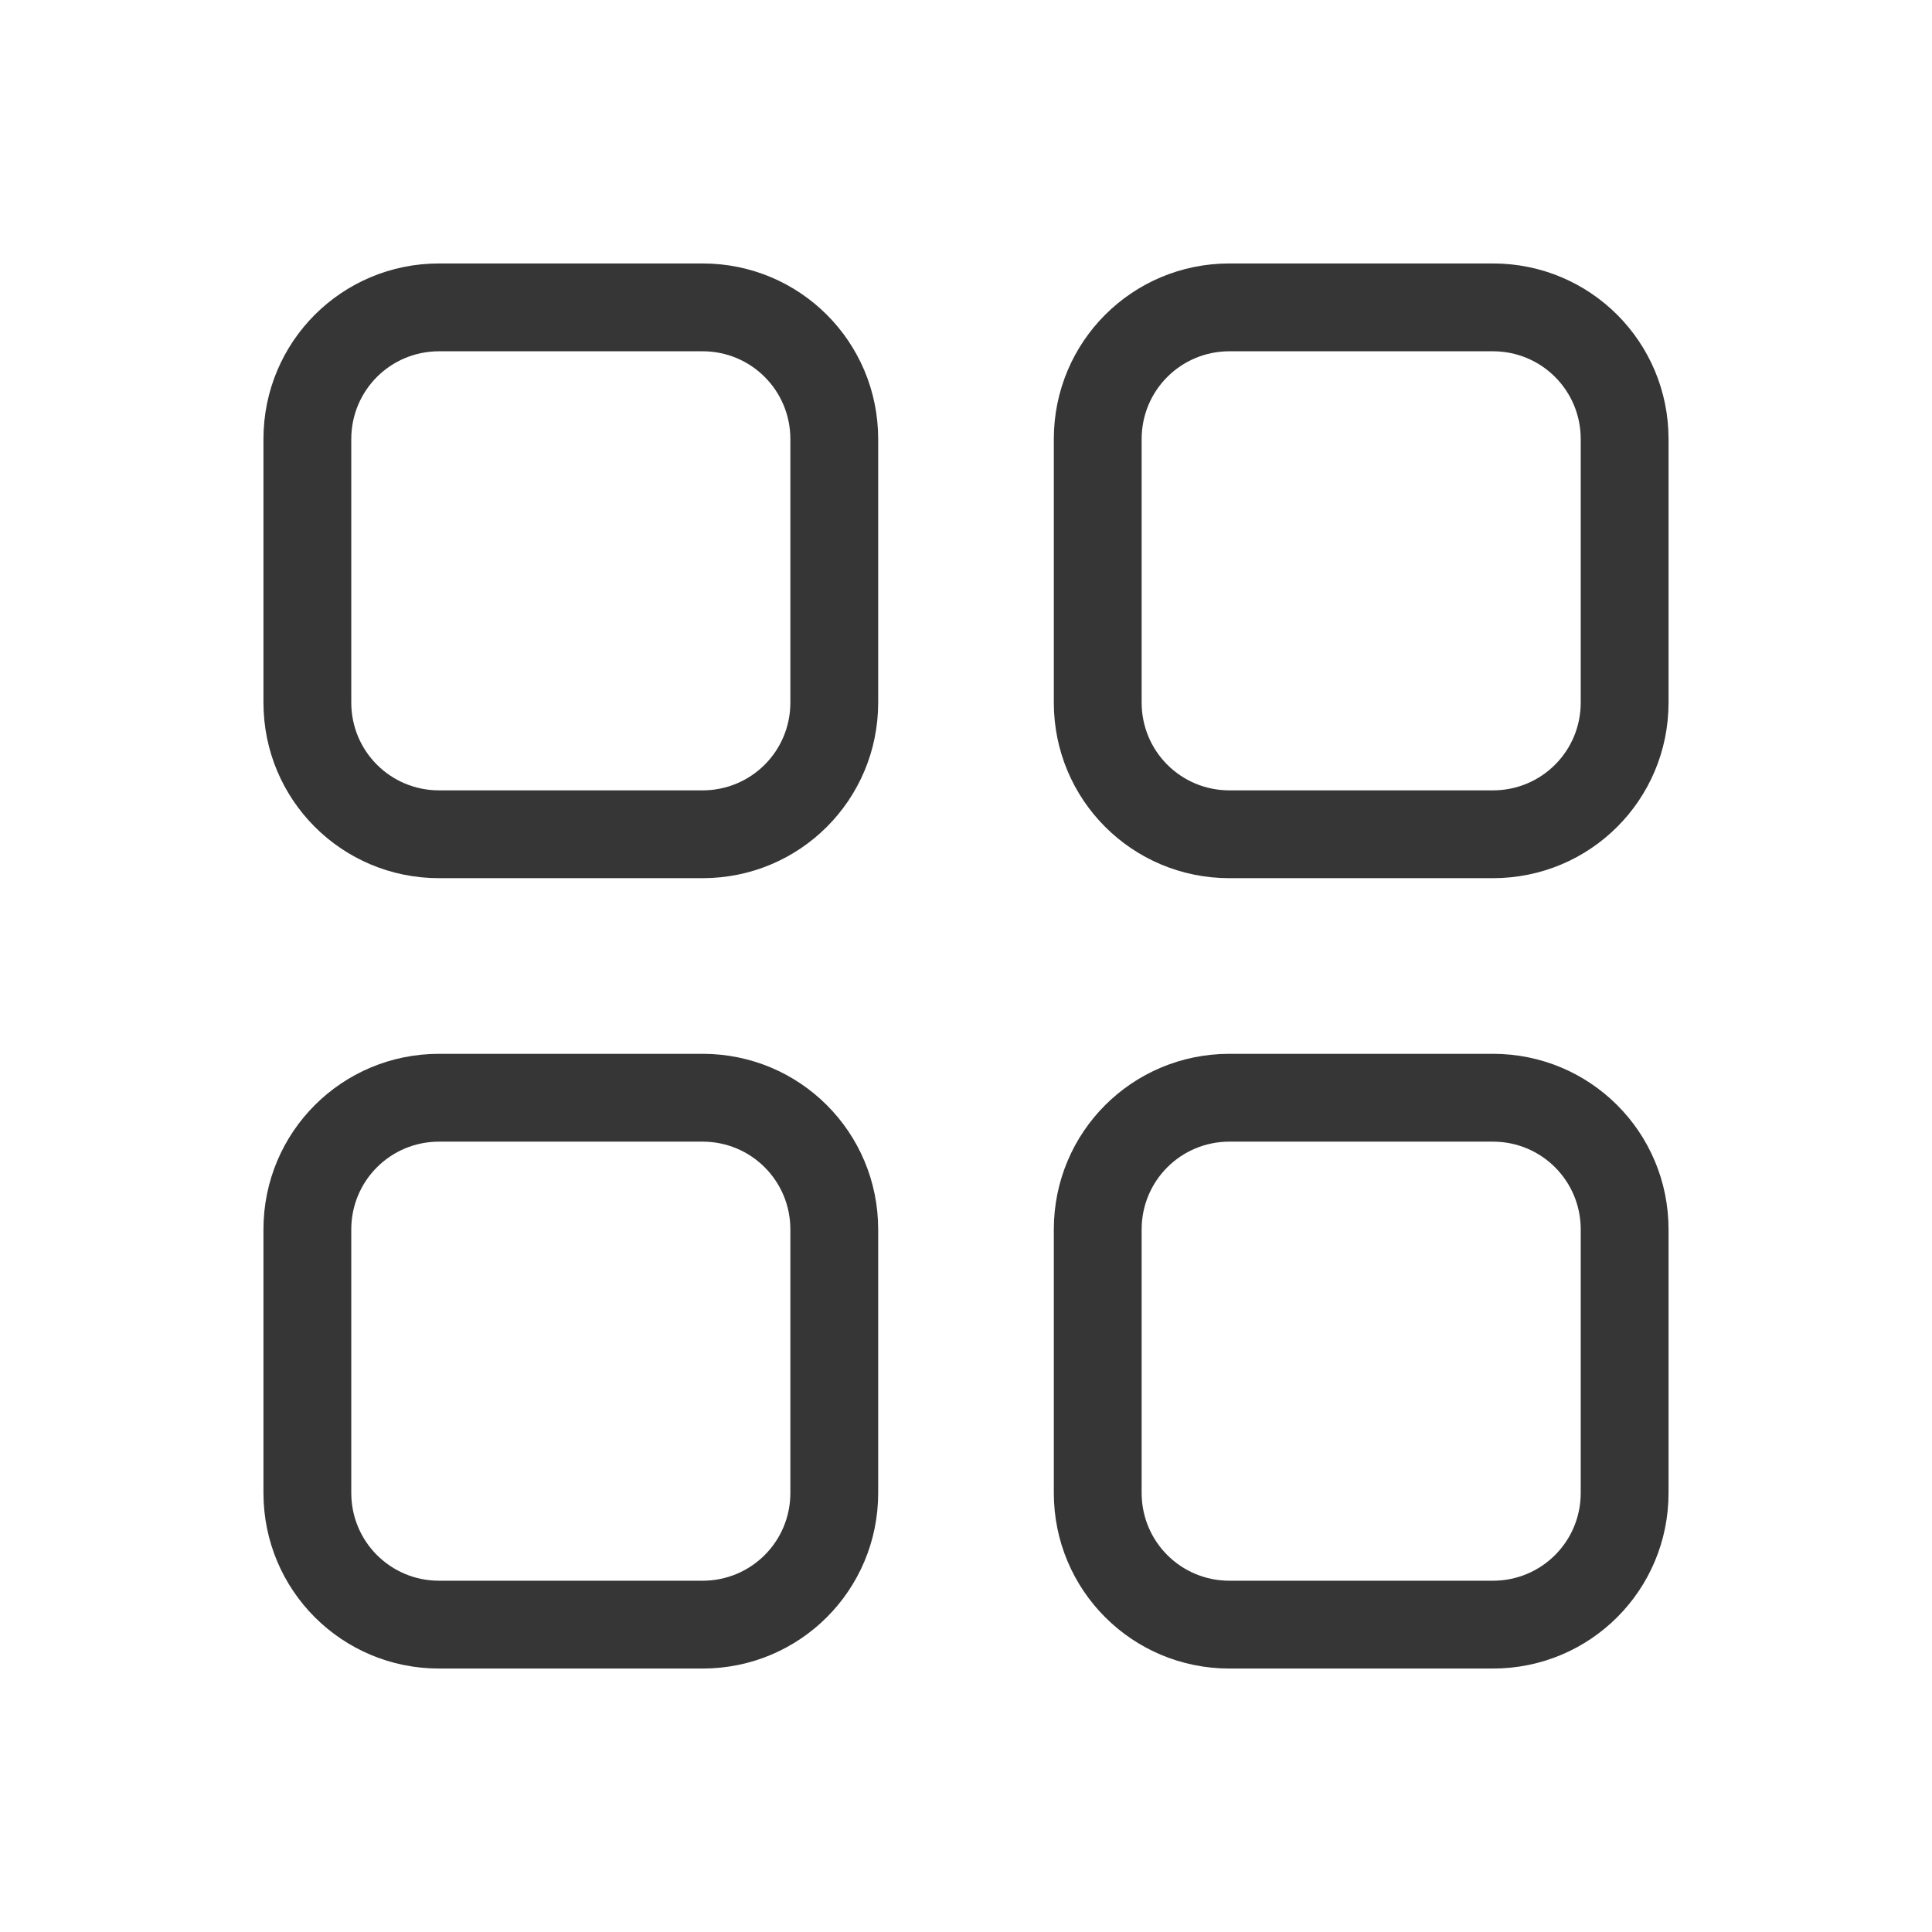
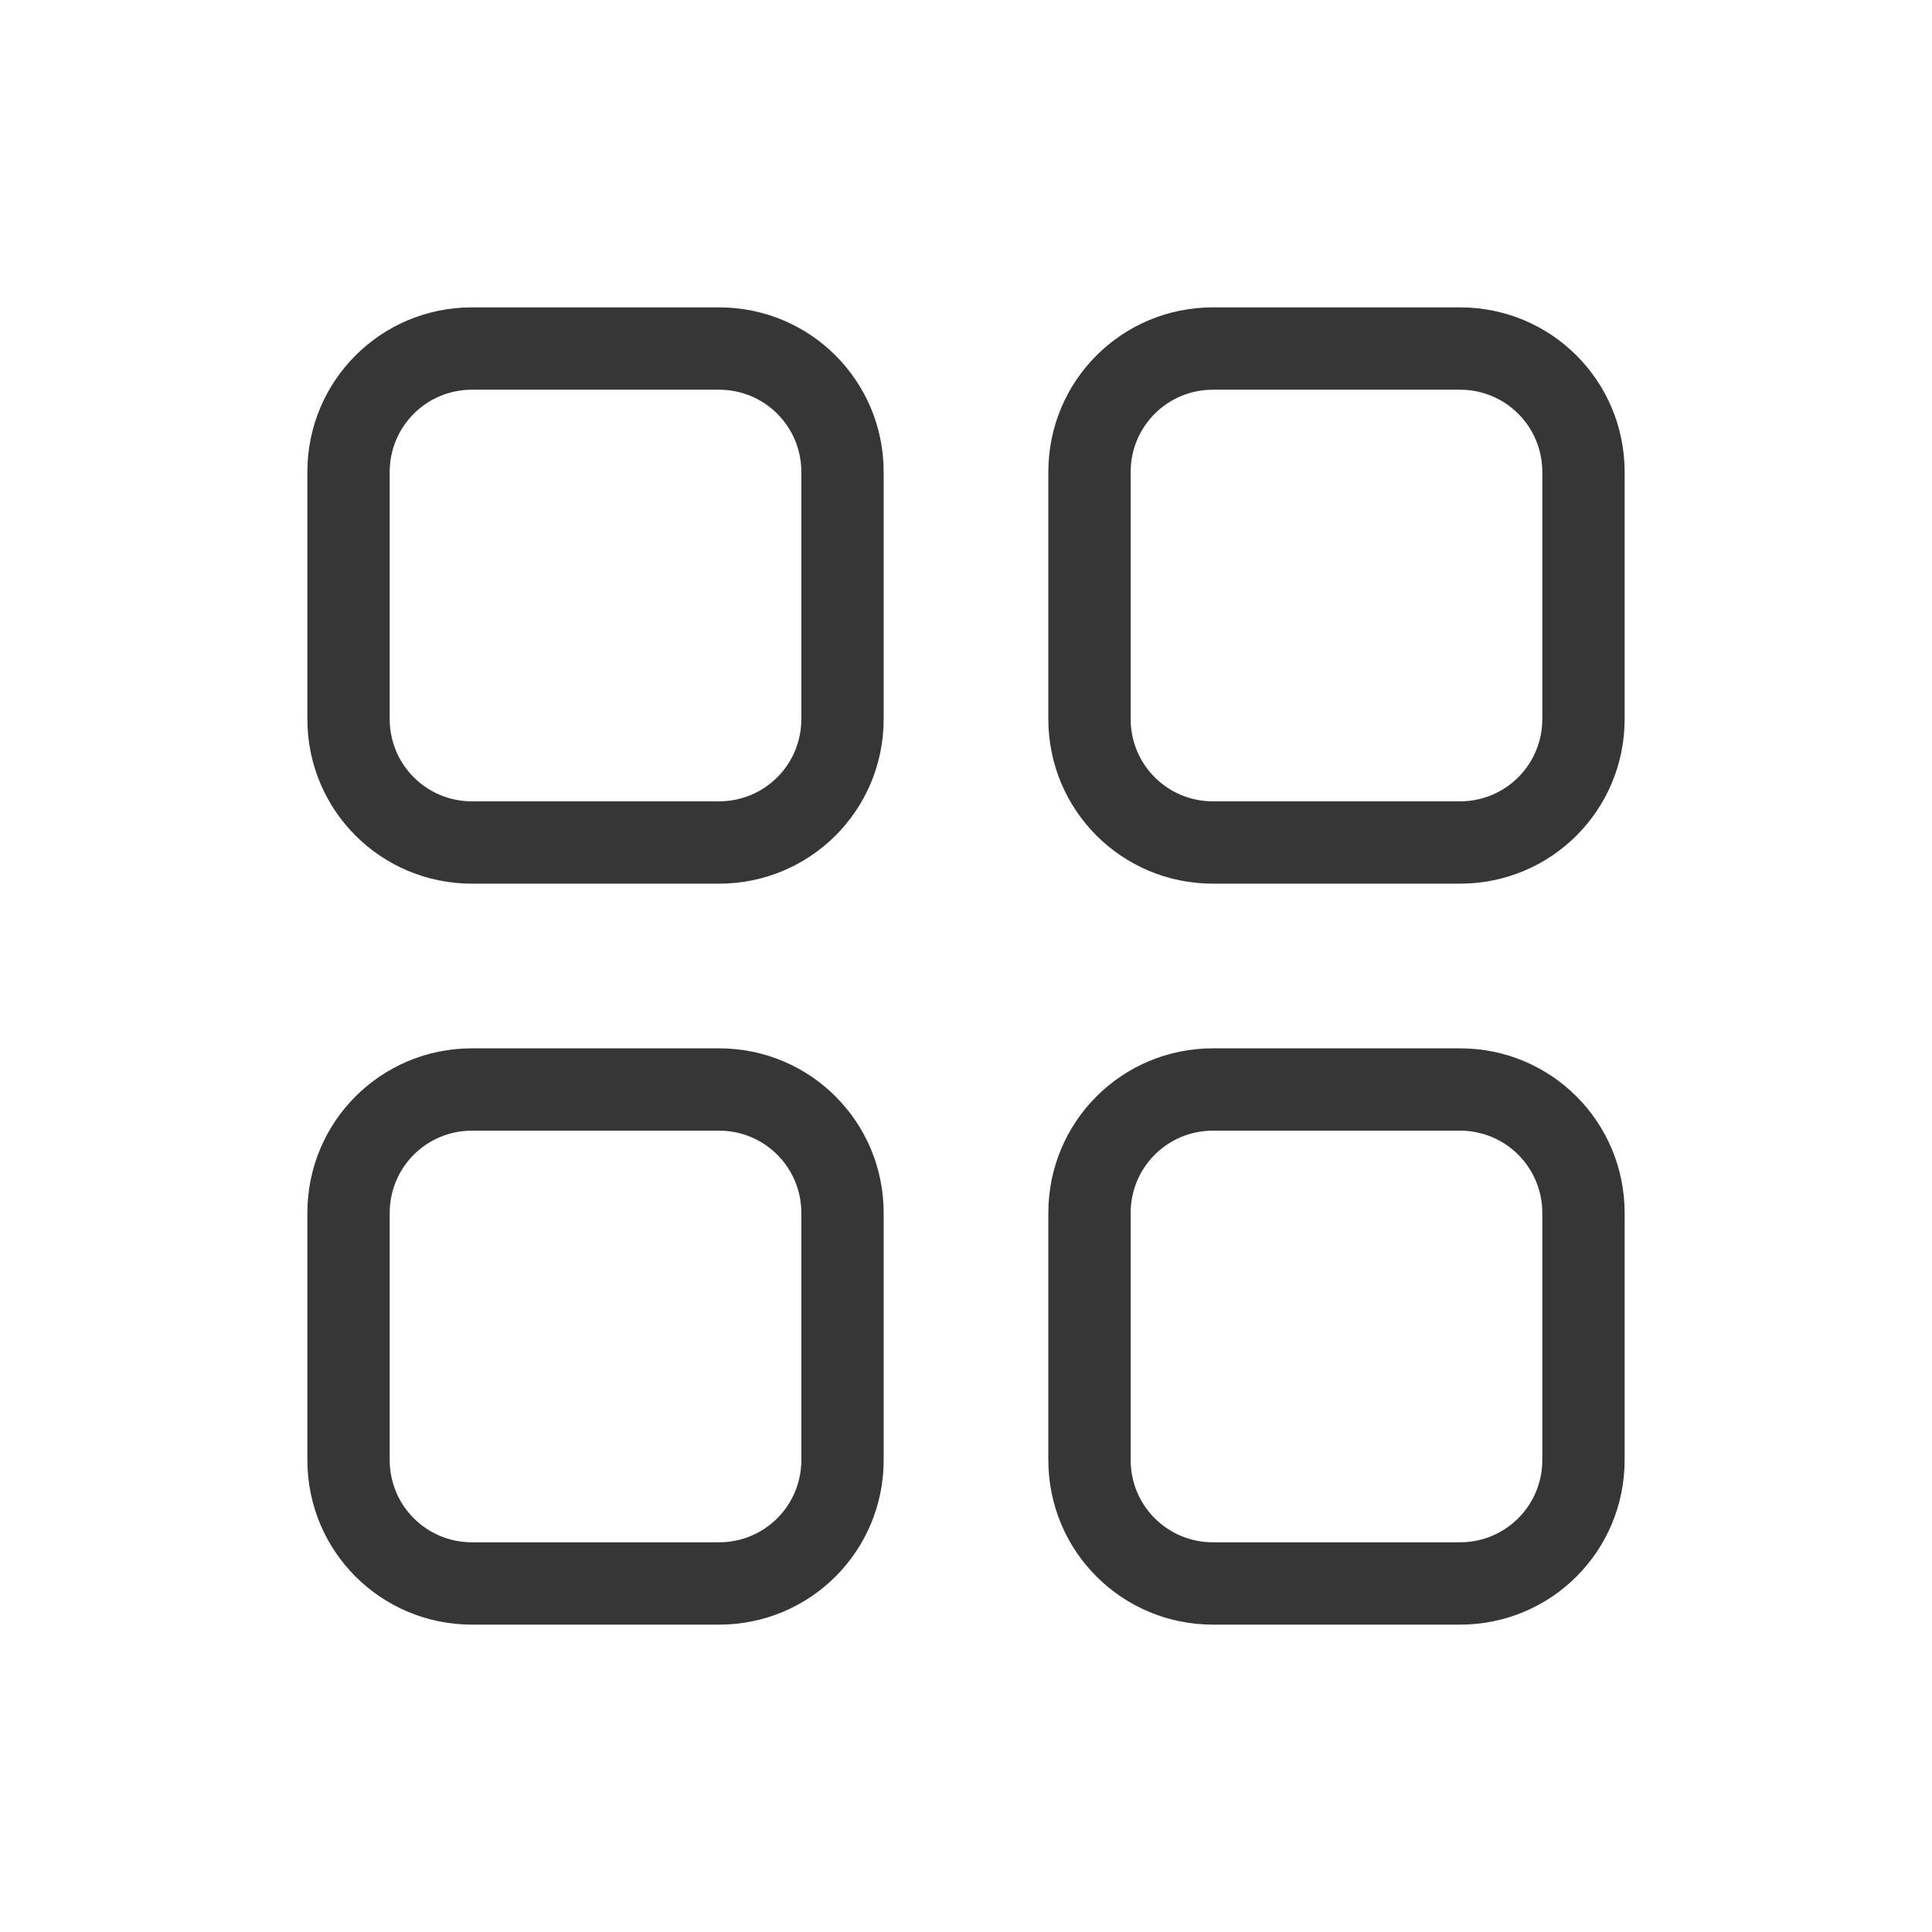
<svg xmlns="http://www.w3.org/2000/svg" version="1.1" viewBox="0 0 22 22">
  <defs>
    <style id="current-color-scheme" type="text/css">.ColorScheme-Text {
        color:#363636;
      }</style>
  </defs>
-   <g class="ColorScheme-Text" fill="currentColor">
-     <path d="m5 3c-1.108 0-2 0.892-2 2v3c0 1.108 0.892 2 2 2h3c1.108 0 2-0.892 2-2v-3c0-1.108-0.892-2-2-2h-3zm0 1h3c0.554 0 1 0.446 1 1v3c0 0.554-0.446 1-1 1h-3c-0.554 0-1-0.446-1-1v-3c0-0.554 0.446-1 1-1z" />
+   <g class="ColorScheme-Text" transform="matrix(.9375 0 0 .9375 .6875 .6875)" fill="currentColor">
+     <path d="m5 3c-1.108 0-2 0.892-2 2v3c0 1.108 0.892 2 2 2h3c1.108 0 2-0.892 2-2v-3c0-1.108-0.892-2-2-2zm0 1h3c0.554 0 1 0.446 1 1v3c0 0.554-0.446 1-1 1h-3c-0.554 0-1-0.446-1-1v-3c0-0.554 0.446-1 1-1z" />
    <path d="m14 3c-1.108 0-2 0.892-2 2v3c0 1.108 0.892 2 2 2h3c1.108 0 2-0.892 2-2v-3c0-1.108-0.892-2-2-2zm0 1h3c0.554 0 1 0.446 1 1v3c0 0.554-0.446 1-1 1h-3c-0.554 0-1-0.446-1-1v-3c0-0.554 0.446-1 1-1z" />
    <path d="m5 12c-1.108 0-2 0.892-2 2v3c0 1.108 0.892 2 2 2h3c1.108 0 2-0.892 2-2v-3c0-1.108-0.892-2-2-2zm0 1h3c0.554 0 1 0.446 1 1v3c0 0.554-0.446 1-1 1h-3c-0.554 0-1-0.446-1-1v-3c0-0.554 0.446-1 1-1z" />
    <path d="m14 12c-1.108 0-2 0.892-2 2v3c0 1.108 0.892 2 2 2h3c1.108 0 2-0.892 2-2v-3c0-1.108-0.892-2-2-2zm0 1h3c0.554 0 1 0.446 1 1v3c0 0.554-0.446 1-1 1h-3c-0.554 0-1-0.446-1-1v-3c0-0.554 0.446-1 1-1z" />
  </g>
</svg>
